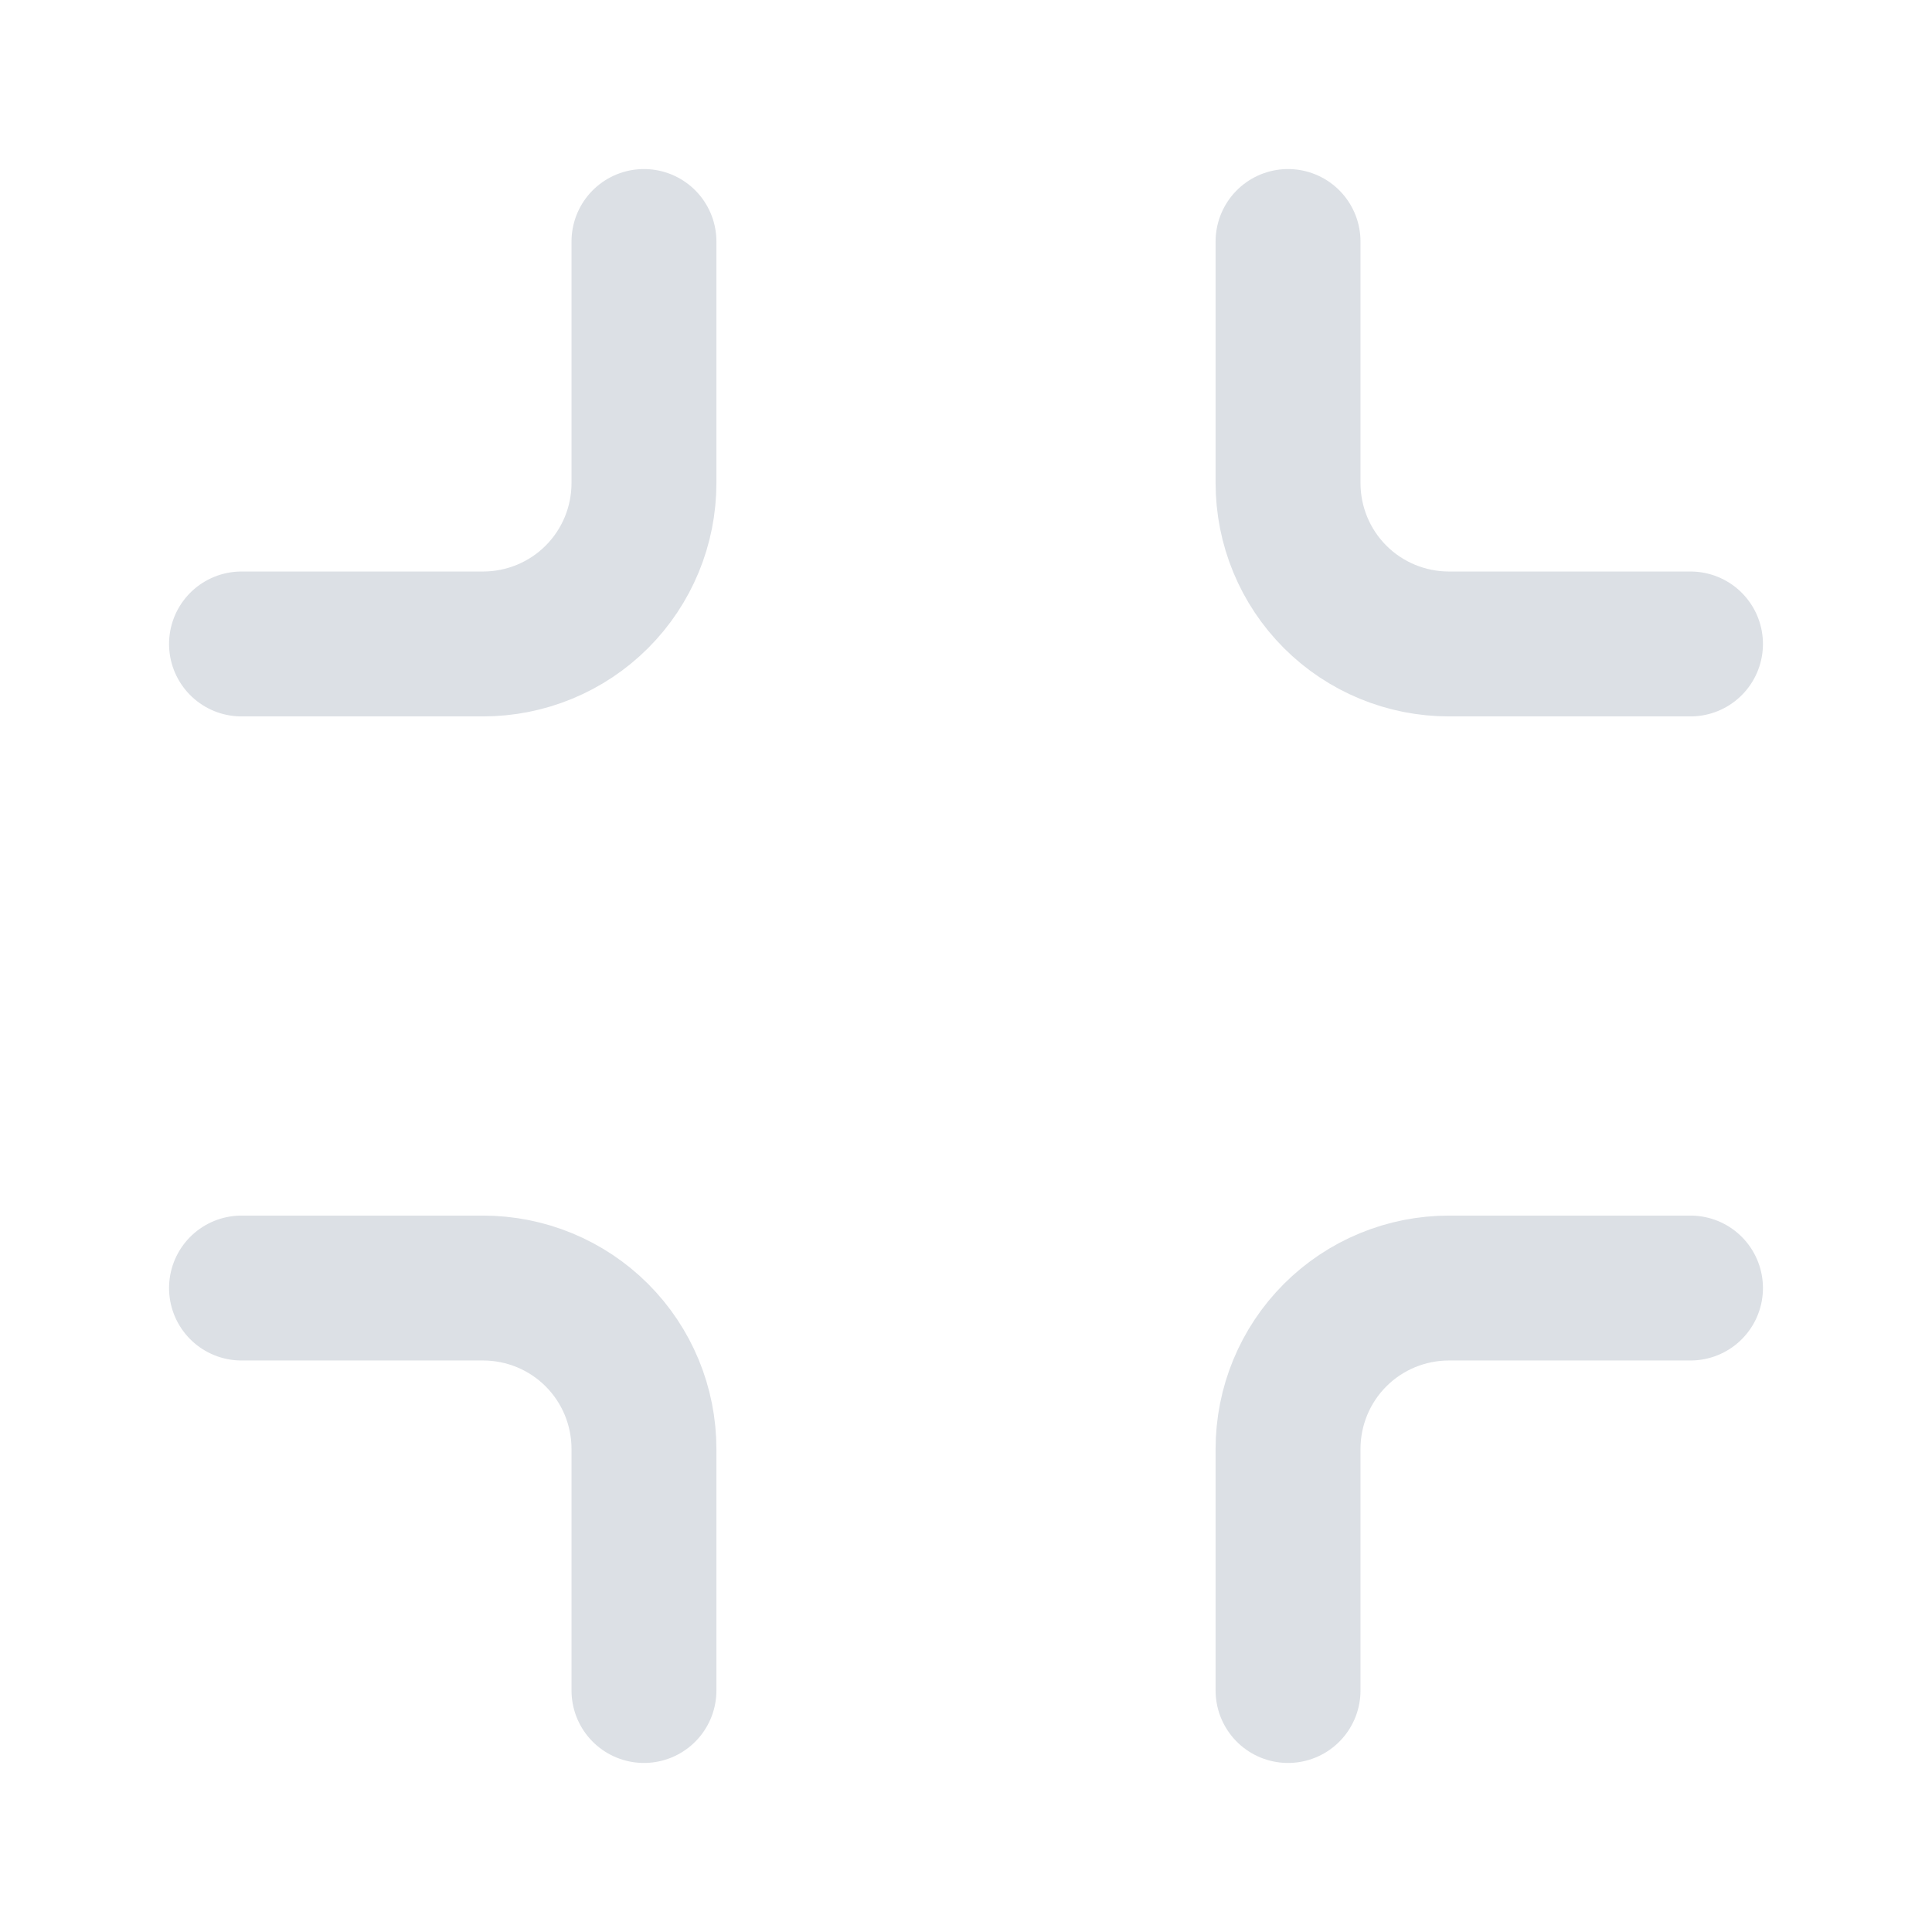
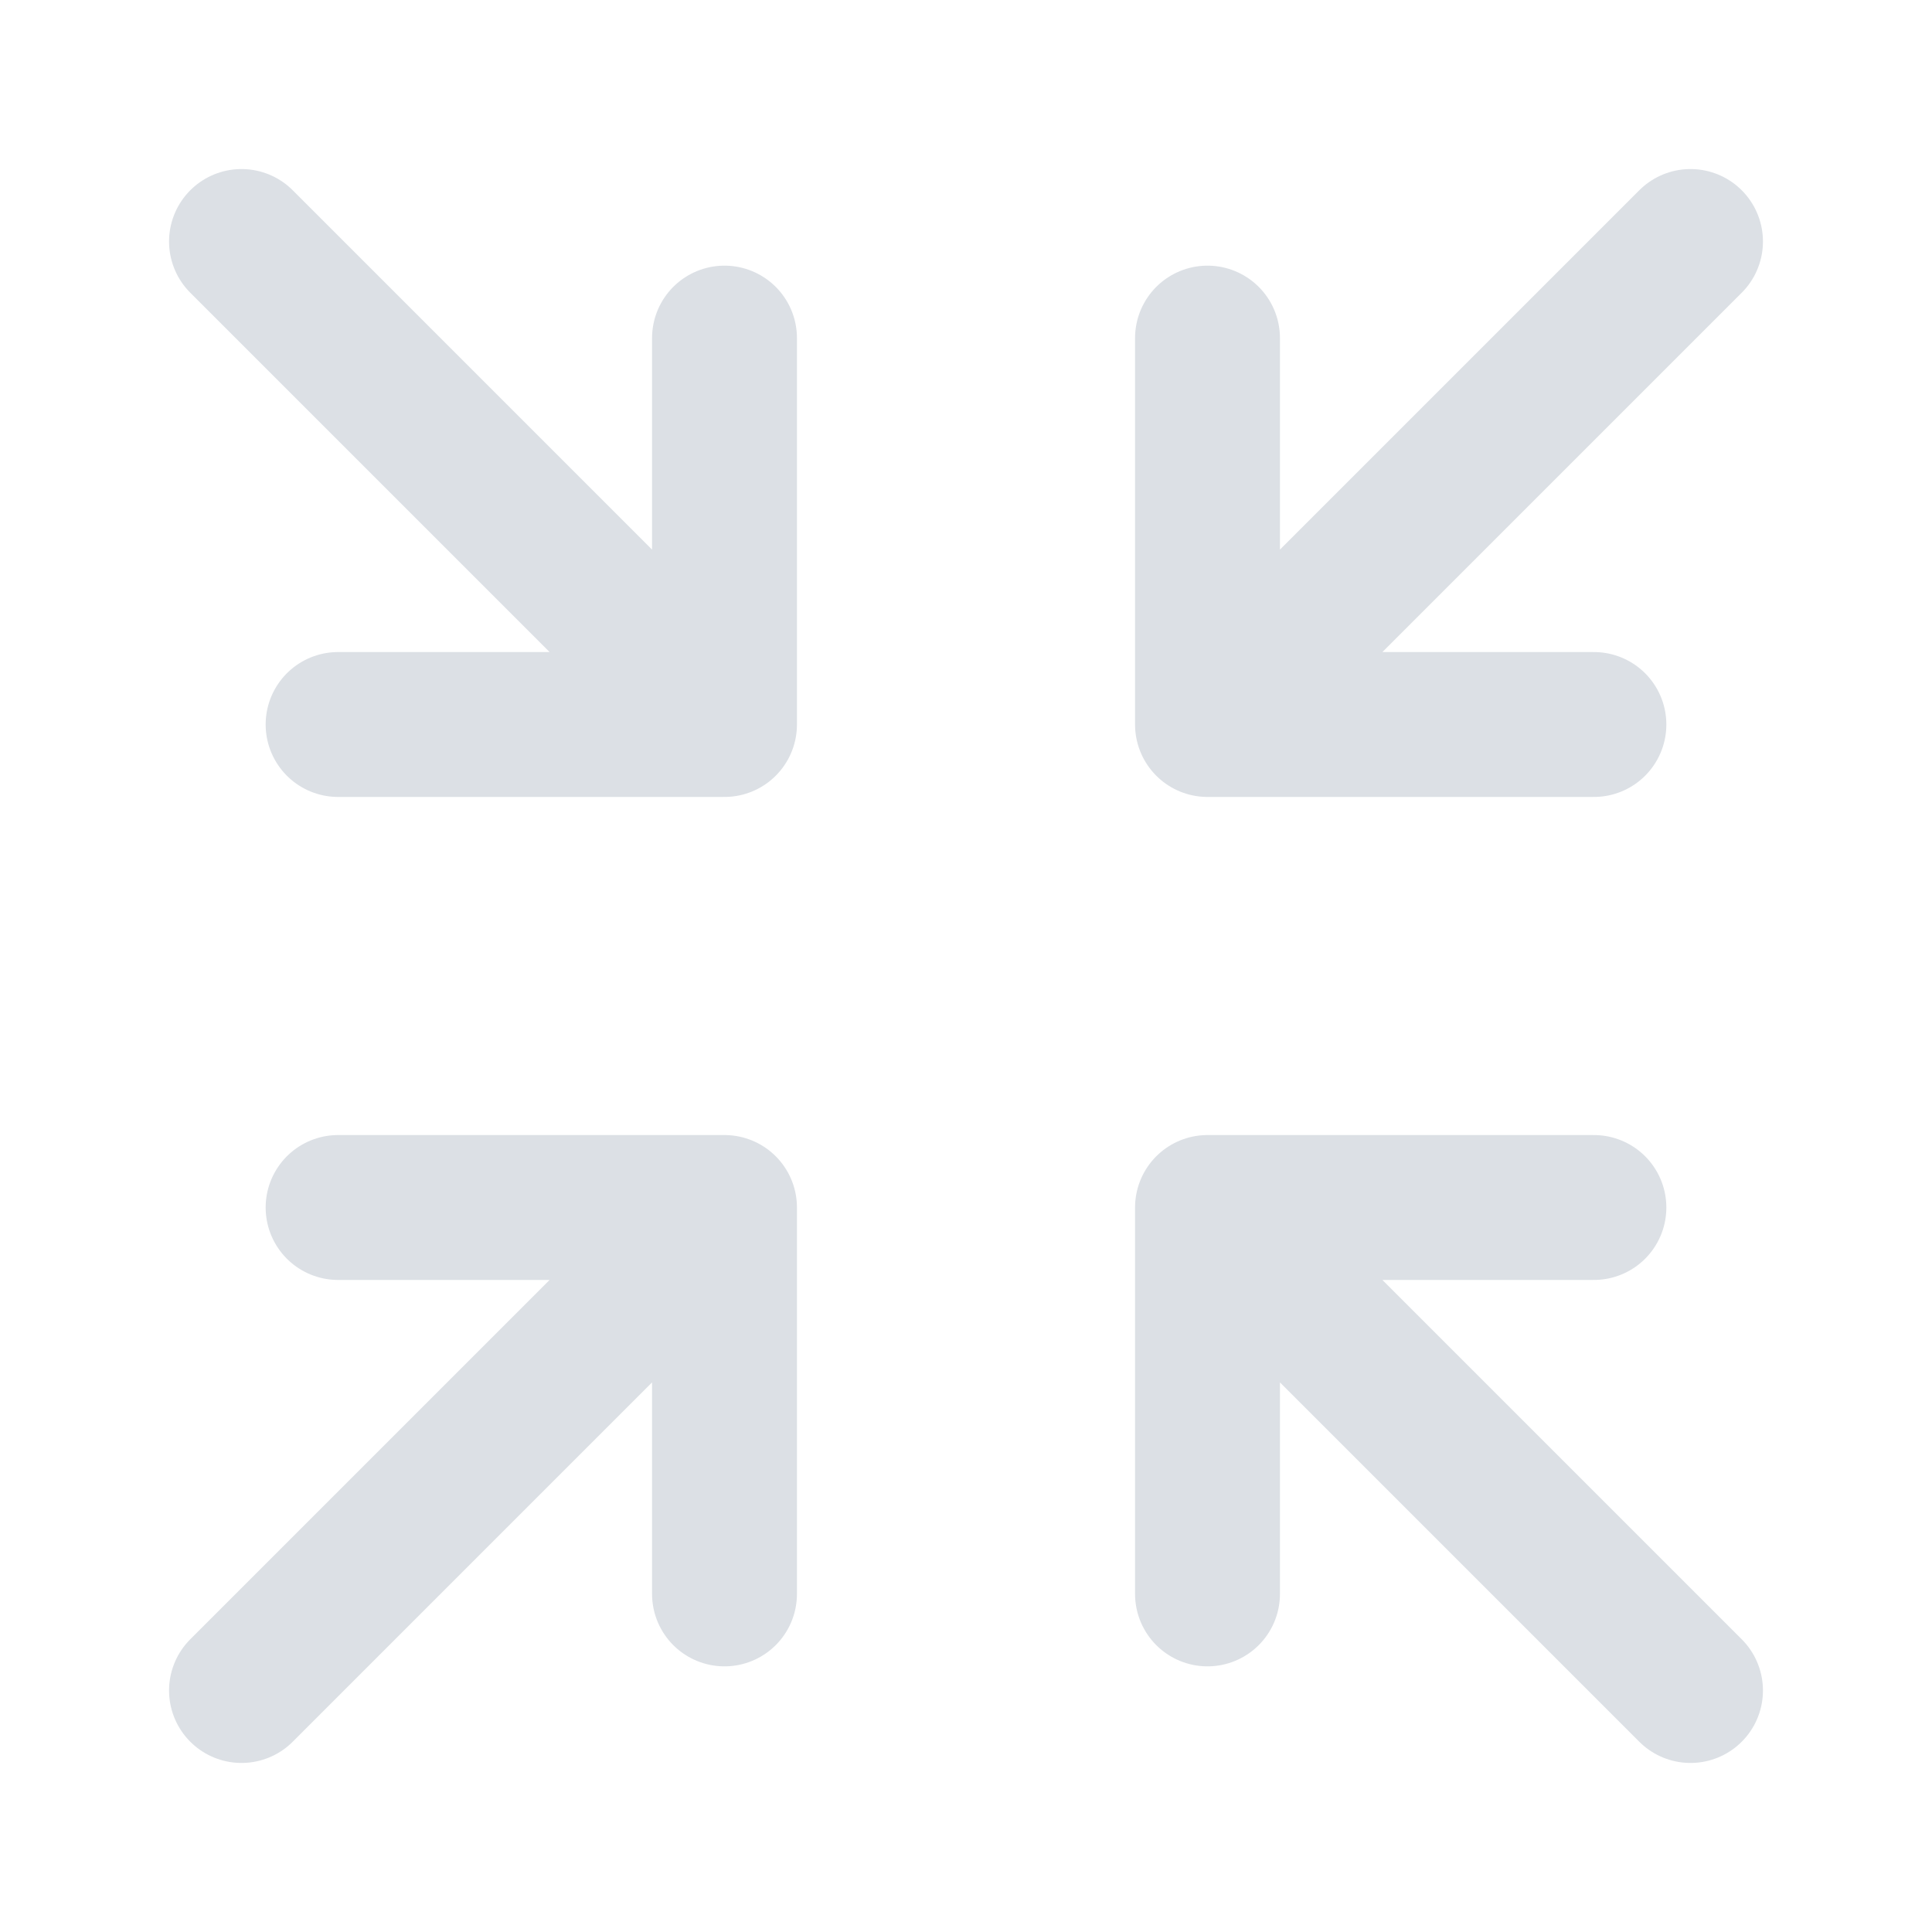
<svg xmlns="http://www.w3.org/2000/svg" width="16" height="16" viewBox="0 0 16 16" fill="none">
-   <path d="M5.333 2V4C5.333 4.354 5.193 4.693 4.943 4.943C4.693 5.193 4.354 5.333 4 5.333H2" stroke="#DCE0E5" stroke-width="1.2" stroke-linecap="round" stroke-linejoin="round" />
-   <path d="M14 5.333H12C11.646 5.333 11.307 5.193 11.057 4.943C10.807 4.693 10.667 4.354 10.667 4V2" stroke="#DCE0E5" stroke-width="1.2" stroke-linecap="round" stroke-linejoin="round" />
-   <path d="M2 10.667H4C4.354 10.667 4.693 10.807 4.943 11.057C5.193 11.307 5.333 11.646 5.333 12V14" stroke="#DCE0E5" stroke-width="1.2" stroke-linecap="round" stroke-linejoin="round" />
-   <path d="M10.667 14V12C10.667 11.646 10.807 11.307 11.057 11.057C11.307 10.807 11.646 10.667 12 10.667H14" stroke="#DCE0E5" stroke-width="1.2" stroke-linecap="round" stroke-linejoin="round" />
+   <path d="M10 10L14 14M13.2 10H10V13.2" stroke="#DCE0E5" stroke-width="1.2" stroke-linecap="round" stroke-linejoin="round" />
+   <path d="M2.8 10H6V13.2M6 10L2 14" stroke="#DCE0E5" stroke-width="1.2" stroke-linecap="round" stroke-linejoin="round" />
+   <path d="M13.2 6H10V2.8M10 6L14 2" stroke="#DCE0E5" stroke-width="1.2" stroke-linecap="round" stroke-linejoin="round" />
+   <path d="M2.8 6H6V2.8M6 6L2 2" stroke="#DCE0E5" stroke-width="1.2" stroke-linecap="round" stroke-linejoin="round" />
</svg>
